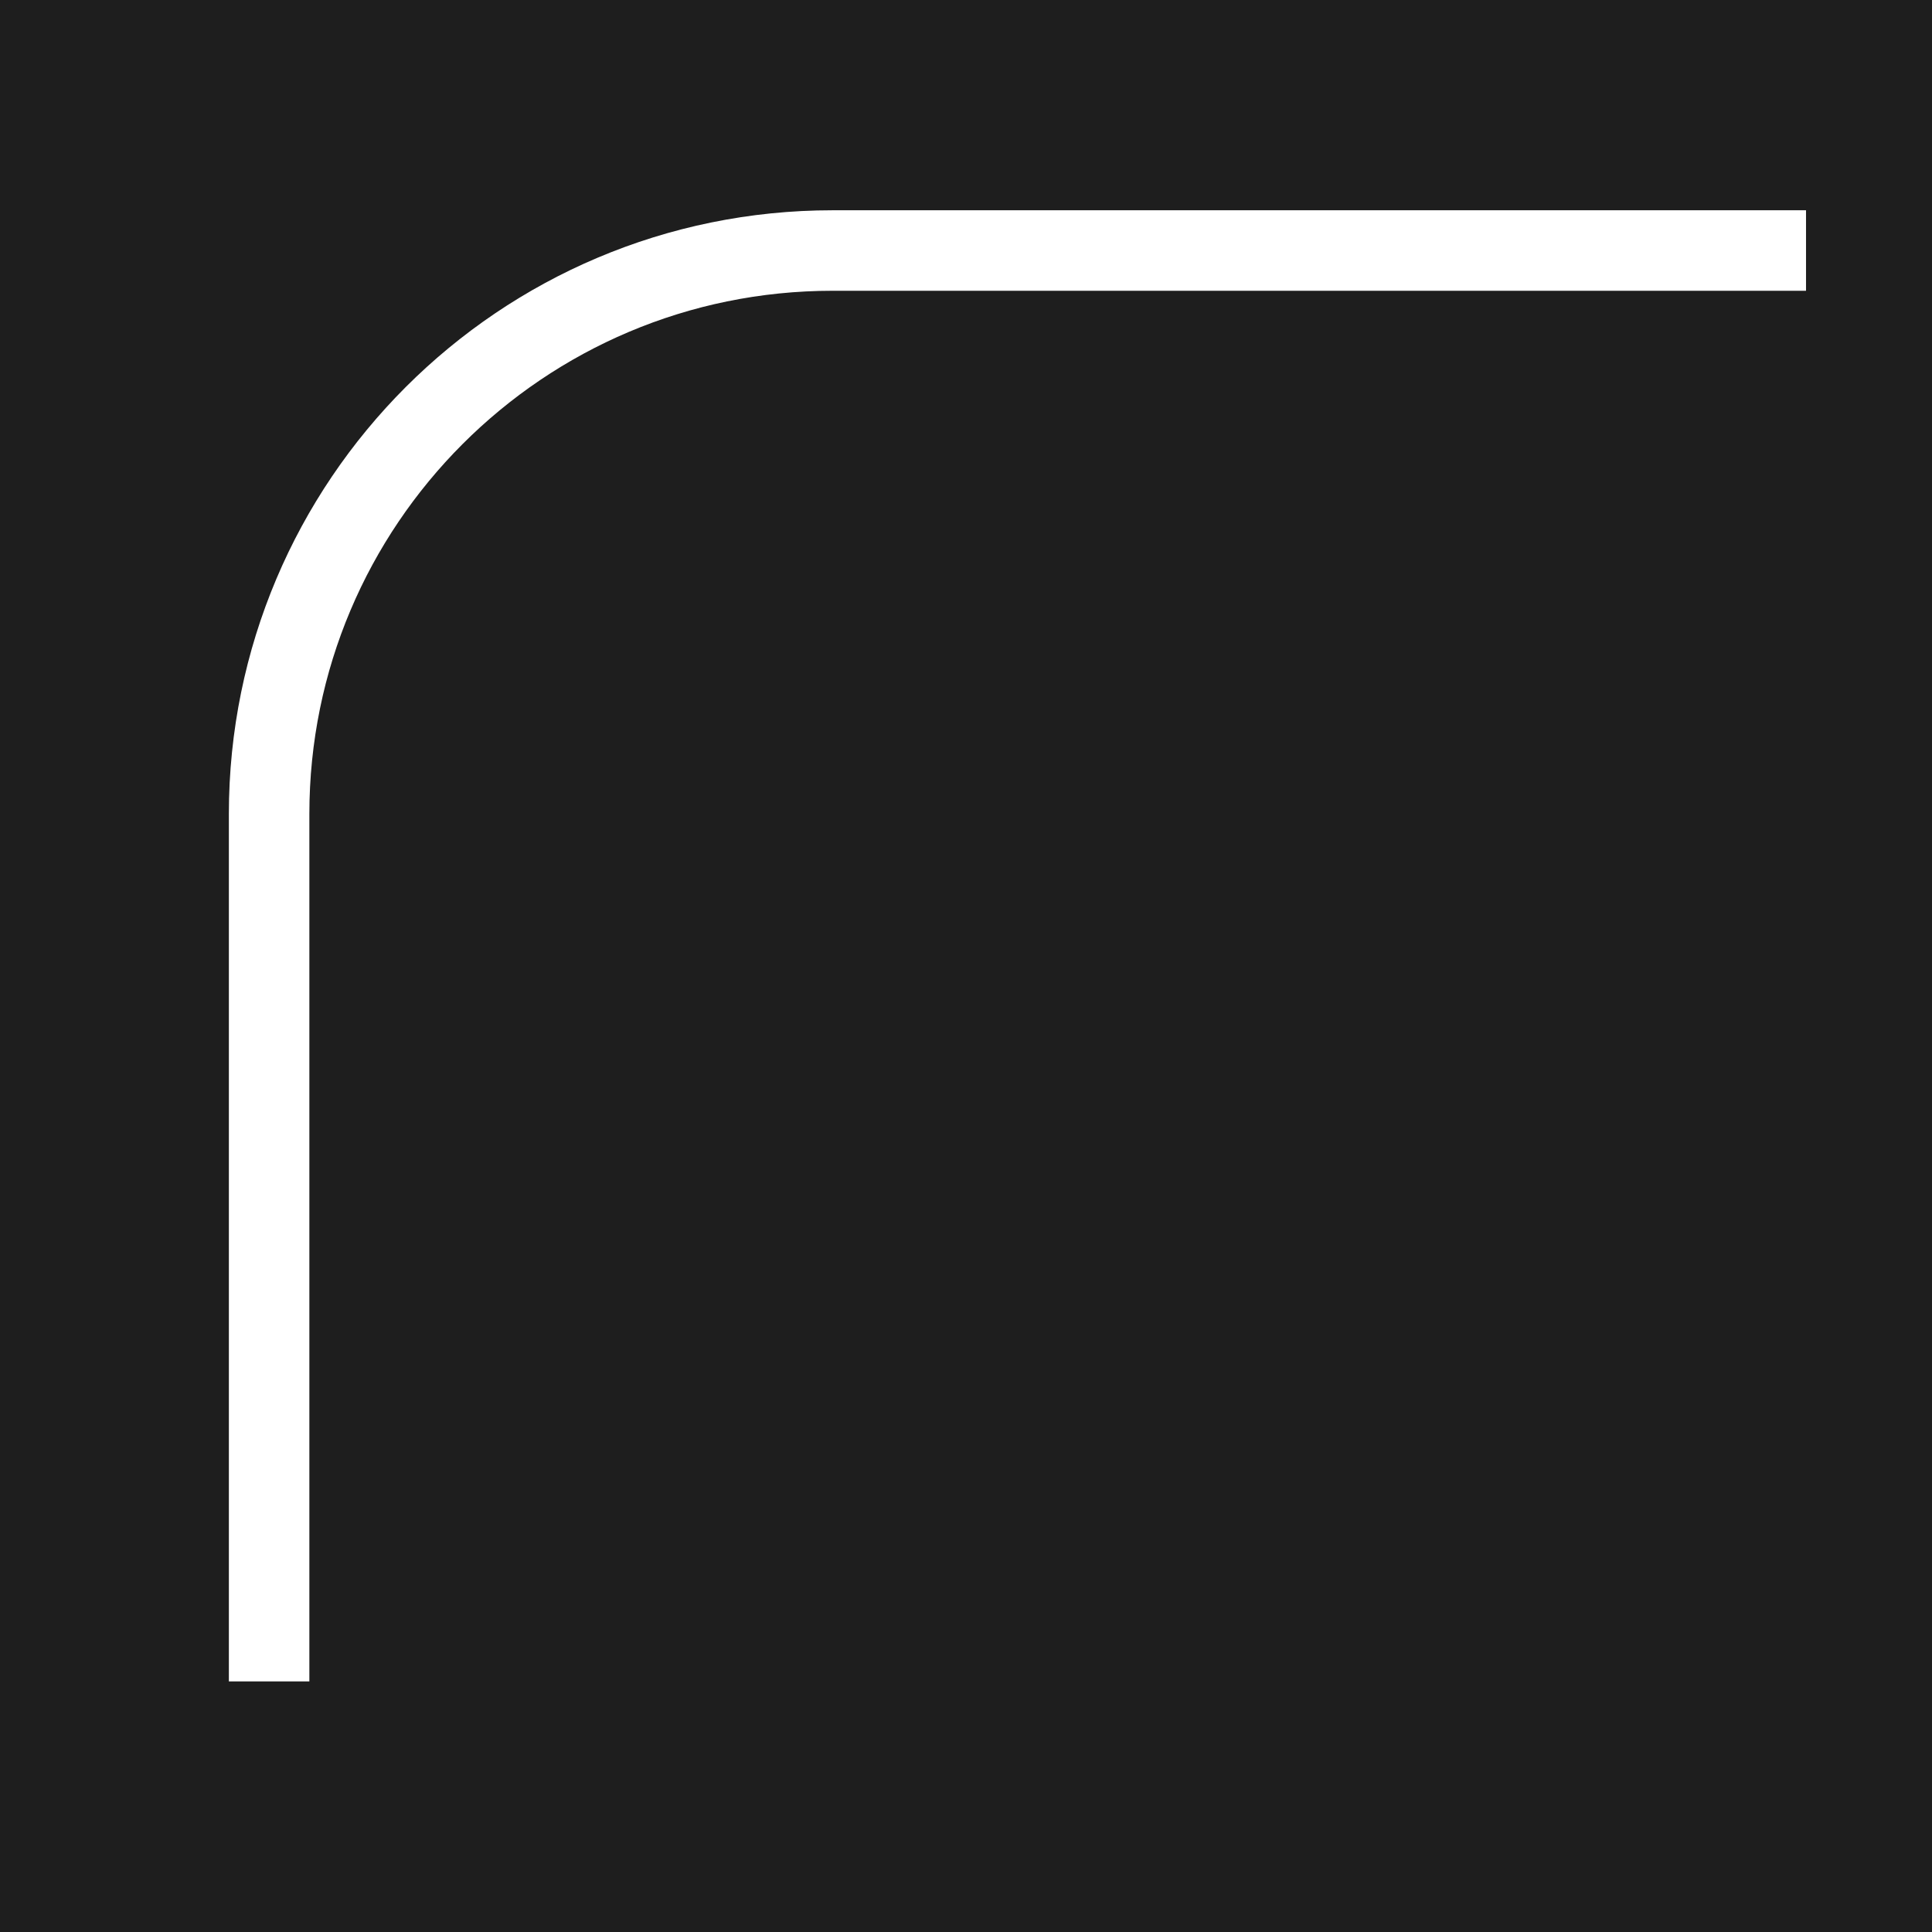
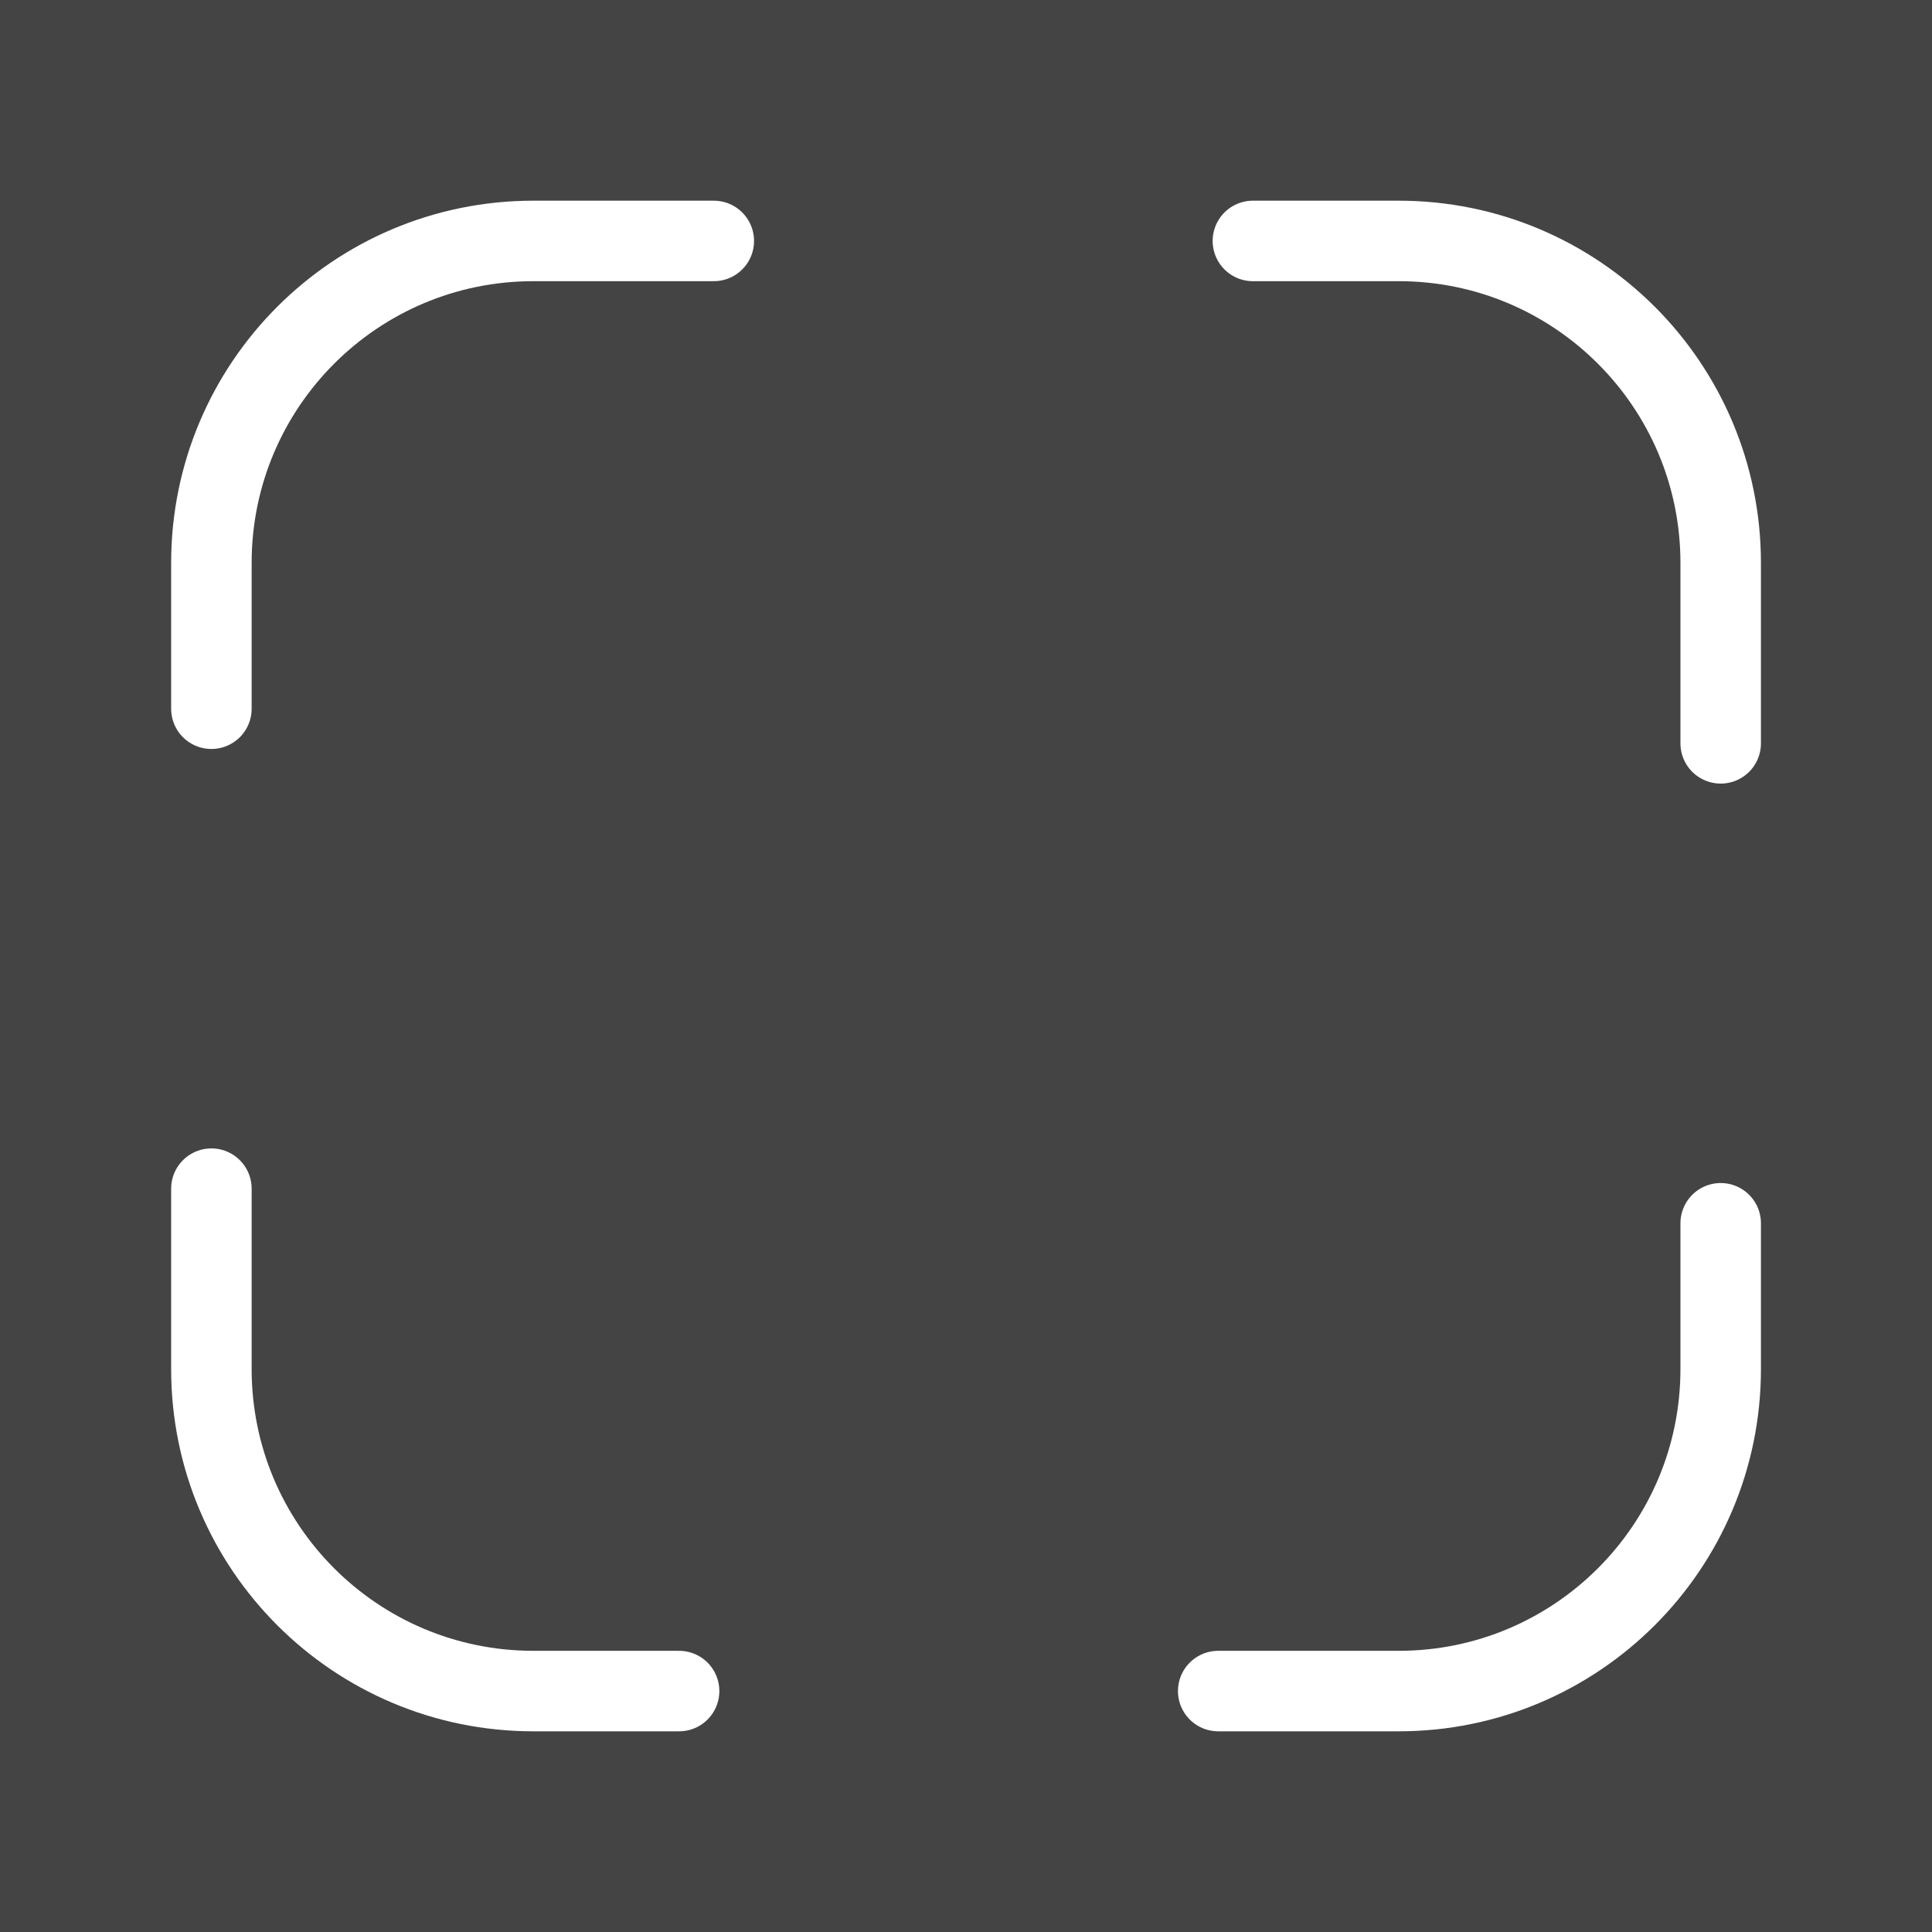
<svg xmlns="http://www.w3.org/2000/svg" width="24" height="24" viewBox="0 0 24 24" fill="none">
  <rect width="24" height="24" fill="#1E1E1E" />
-   <g id="corner">
-     <path id="Vector 1" d="M3.343 20.887V10.112C3.343 6.246 6.477 3.112 10.343 3.112H22.435" stroke="white" />
+   <g id="Section 1">
+     <path d="M-47 -54C-47 -55.105 -46.105 -56 -45 -56H356C357.105 -56 358 -55.105 358 -54V89C358 90.105 357.105 91 356 91H-45C-46.105 91 -47 90.105 -47 89V-54Z" fill="#444444" />
+     <path d="M-45 -55H356V-57H-45V-55ZM357 -54V89H359V-54H357ZM356 90H-45V92H356V90ZM-46 89V-54H-48V89H-46ZM-45 90C-45.552 90 -46 89.552 -46 89H-48C-48 90.657 -46.657 92 -45 92V90ZM357 89C357 89.552 356.552 90 356 90V92C357.657 92 359 90.657 359 89H357ZM356 -55C356.552 -55 357 -54.552 357 -54H359C359 -55.657 357.657 -57 356 -57V-55ZM-45 -57C-46.657 -57 -48 -55.657 -48 -54H-46C-46 -54.552 -45.552 -55 -45 -55V-57Z" fill="white" fill-opacity="0.1" />
+     <g id="corner">
+       <path id="Vector 1" d="M2.626 8.804V6.993C2.626 4.784 4.416 2.993 6.626 2.993H8.867" stroke="white" stroke-linecap="round" />
+       <path id="Vector 3" d="M21.375 15.196L21.375 17.007C21.375 19.216 19.584 21.007 17.375 21.007L15.133 21.007" stroke="white" stroke-linecap="round" />
+       <path id="Vector 2" d="M15.564 2.993L17.375 2.993C19.584 2.993 21.375 4.784 21.375 6.993V9.234" stroke="white" stroke-linecap="round" />
+       <path id="Vector 4" d="M8.436 21.007L6.626 21.007C4.416 21.007 2.626 19.216 2.626 17.007L2.626 14.766" stroke="white" stroke-linecap="round" />
+     </g>
  </g>
</svg>
